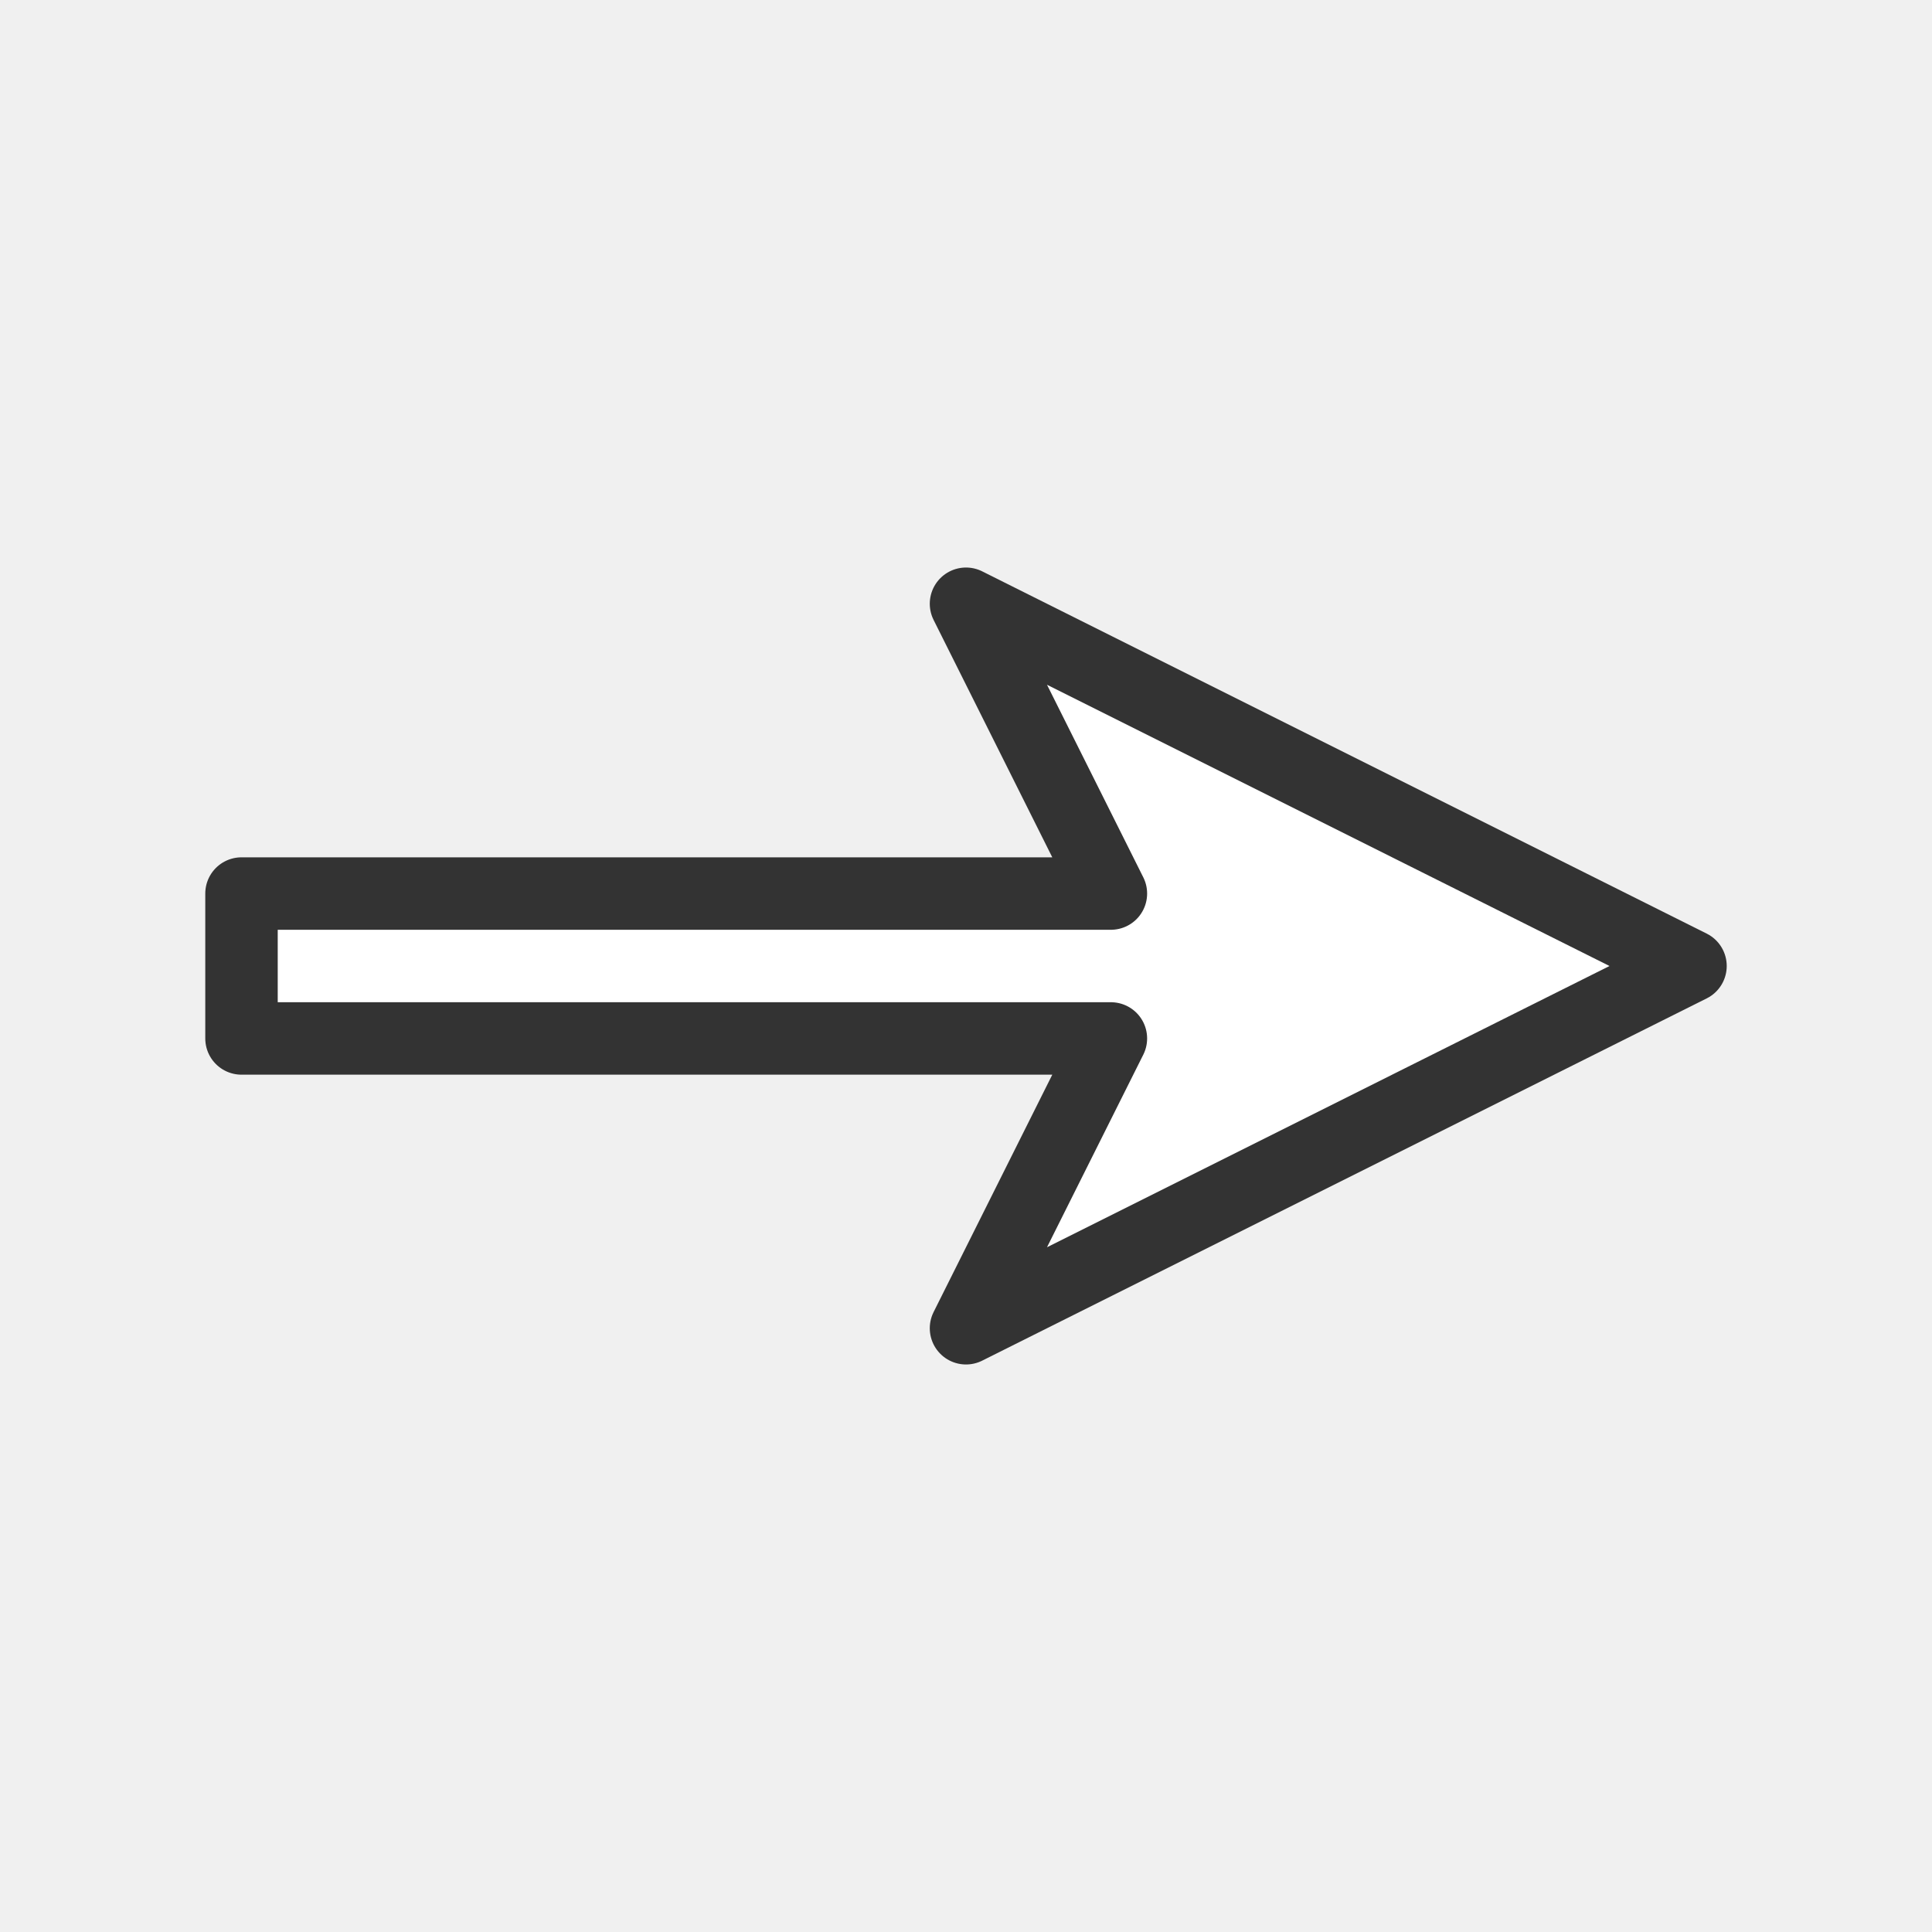
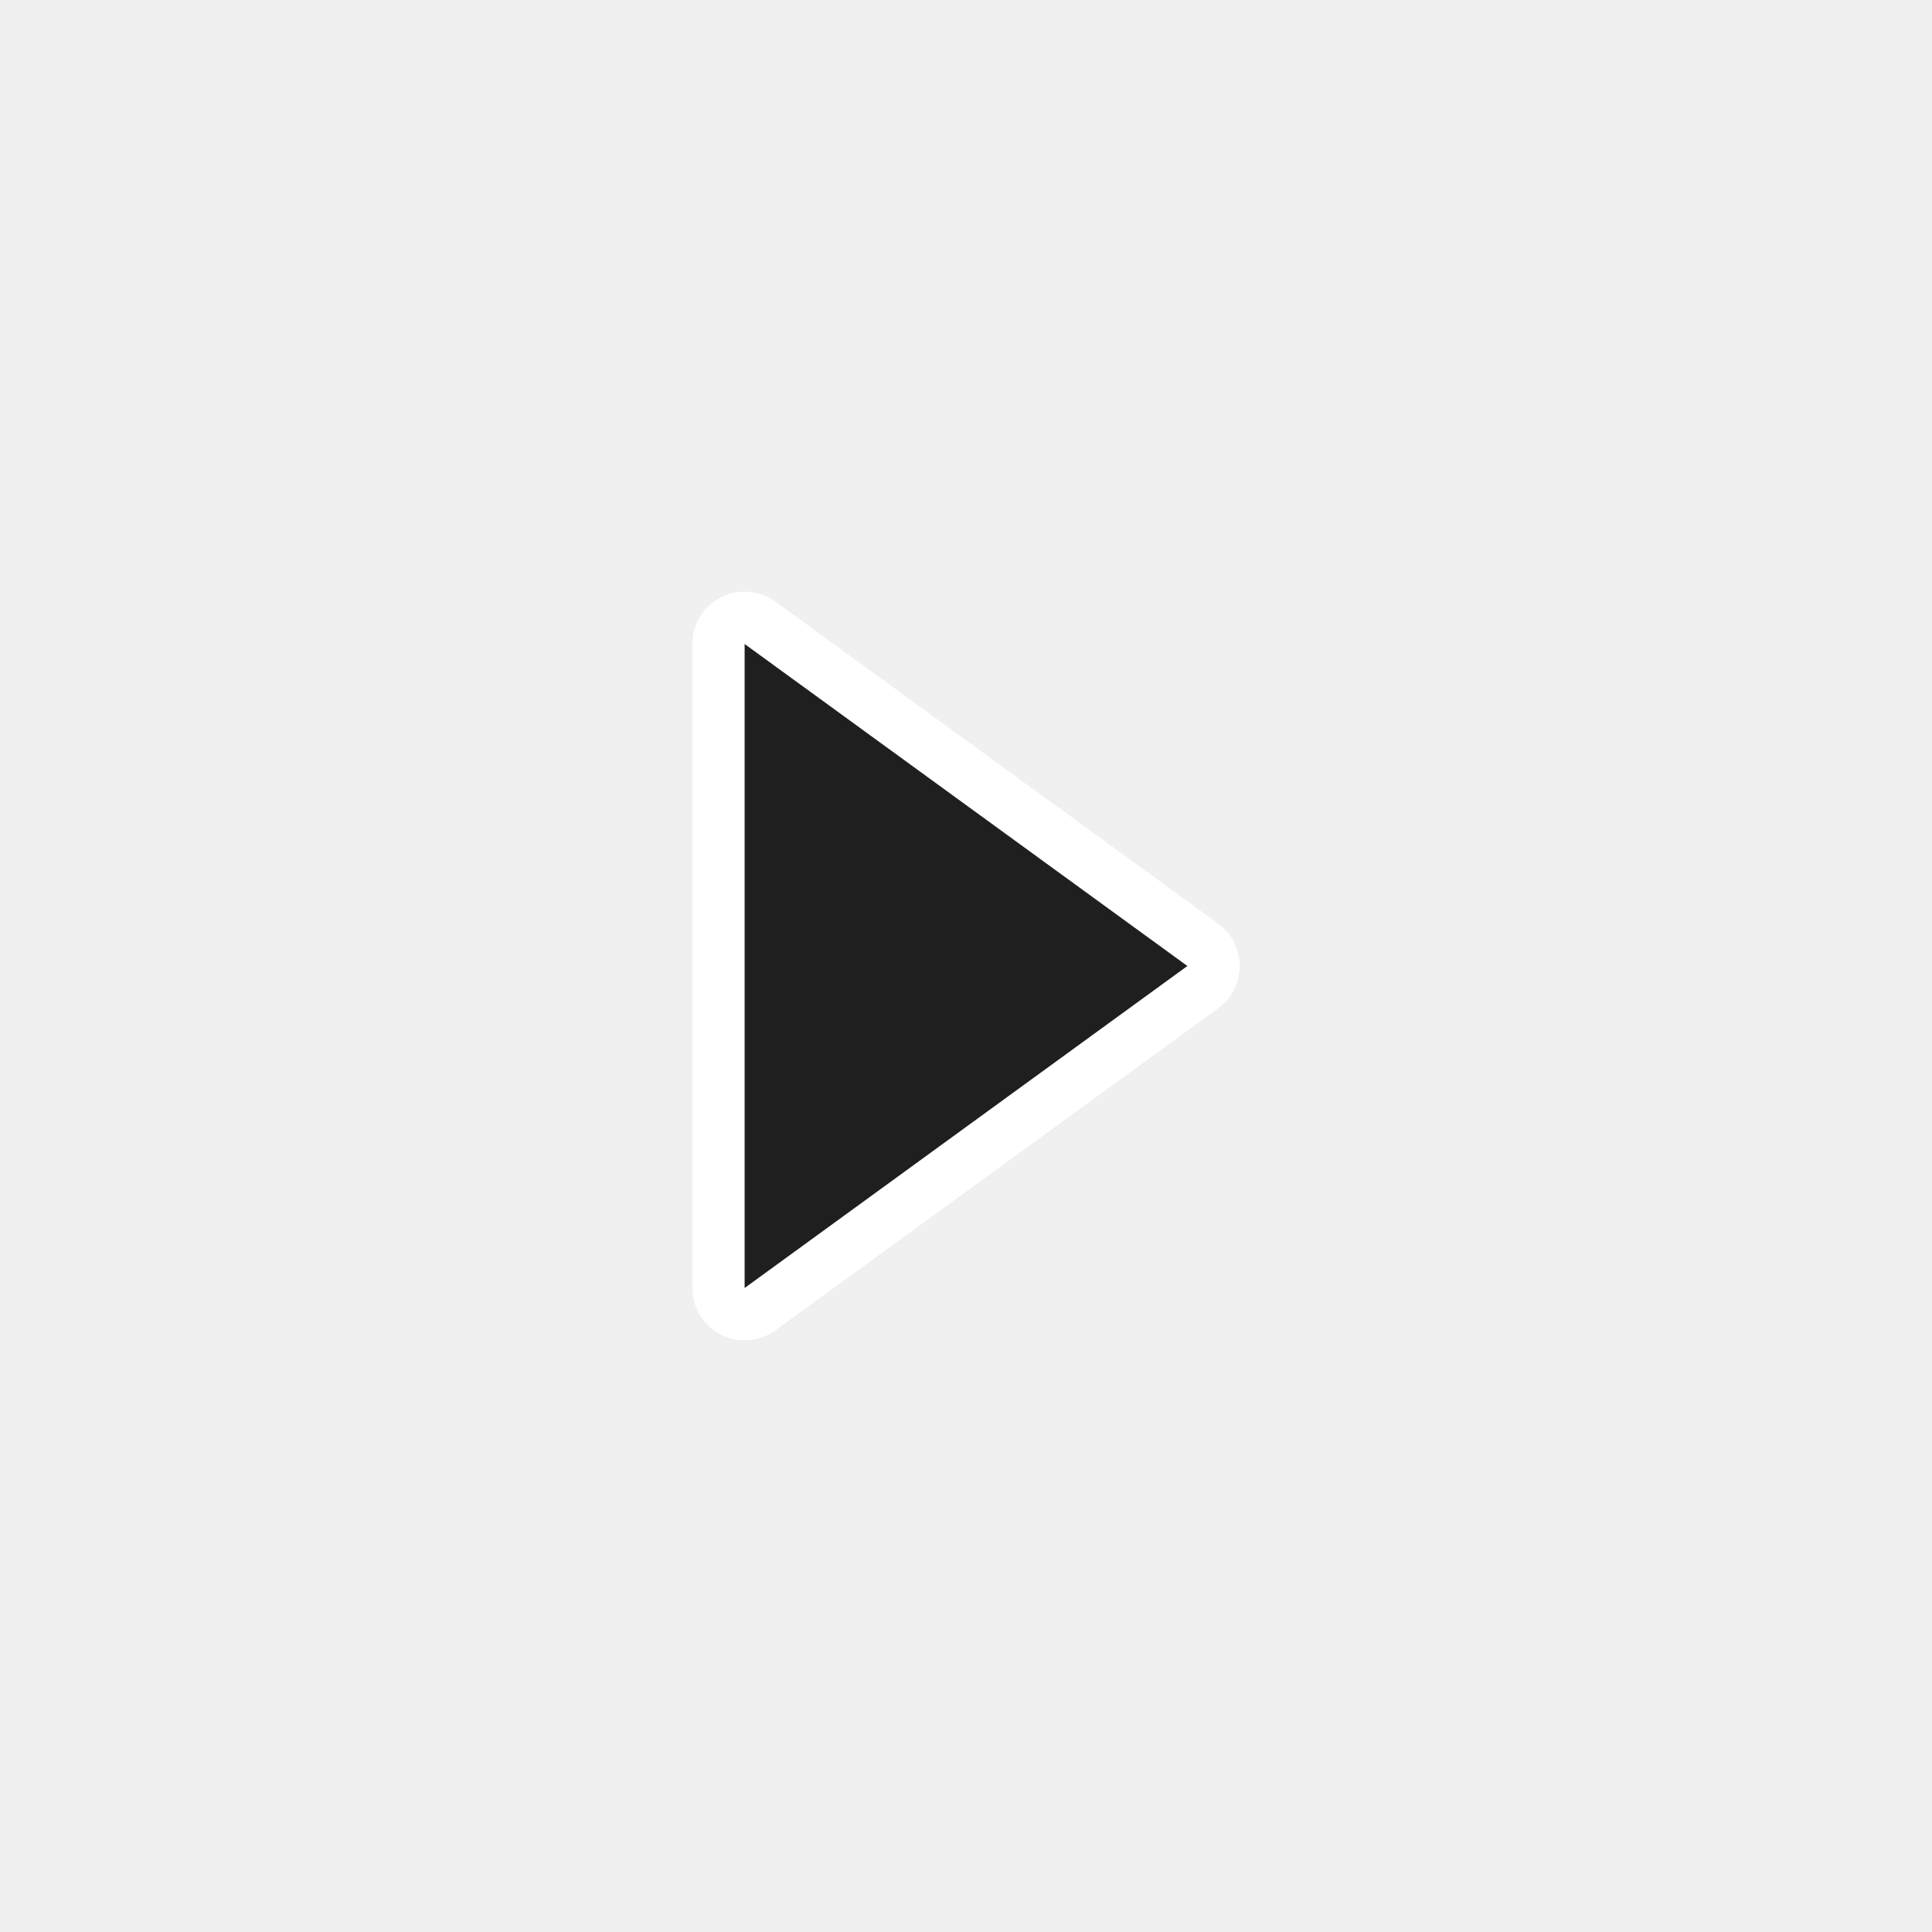
- <svg xmlns="http://www.w3.org/2000/svg" viewBox="0 0 16 16" width="16" height="16">
-   <path d="M9.2 8.6H2V7.4h7.2L8 5l6 3-6 3z" fill="#fff" stroke="#333" stroke-width="0.6" stroke-linecap="round" stroke-linejoin="round" />
+ <svg xmlns="http://www.w3.org/2000/svg" viewBox="0 0 24 24" width="24" height="24">
+   <path d="M9.25 8L14.75 12L9.25 16Z" fill="none" stroke="#ffffff" stroke-width="1.3" stroke-linejoin="round" />
+   <path d="M9.25 8L14.75 12L9.25 16Z" fill="#1f1f1f" stroke="none" stroke-width="0" stroke-linejoin="round" />
</svg>
